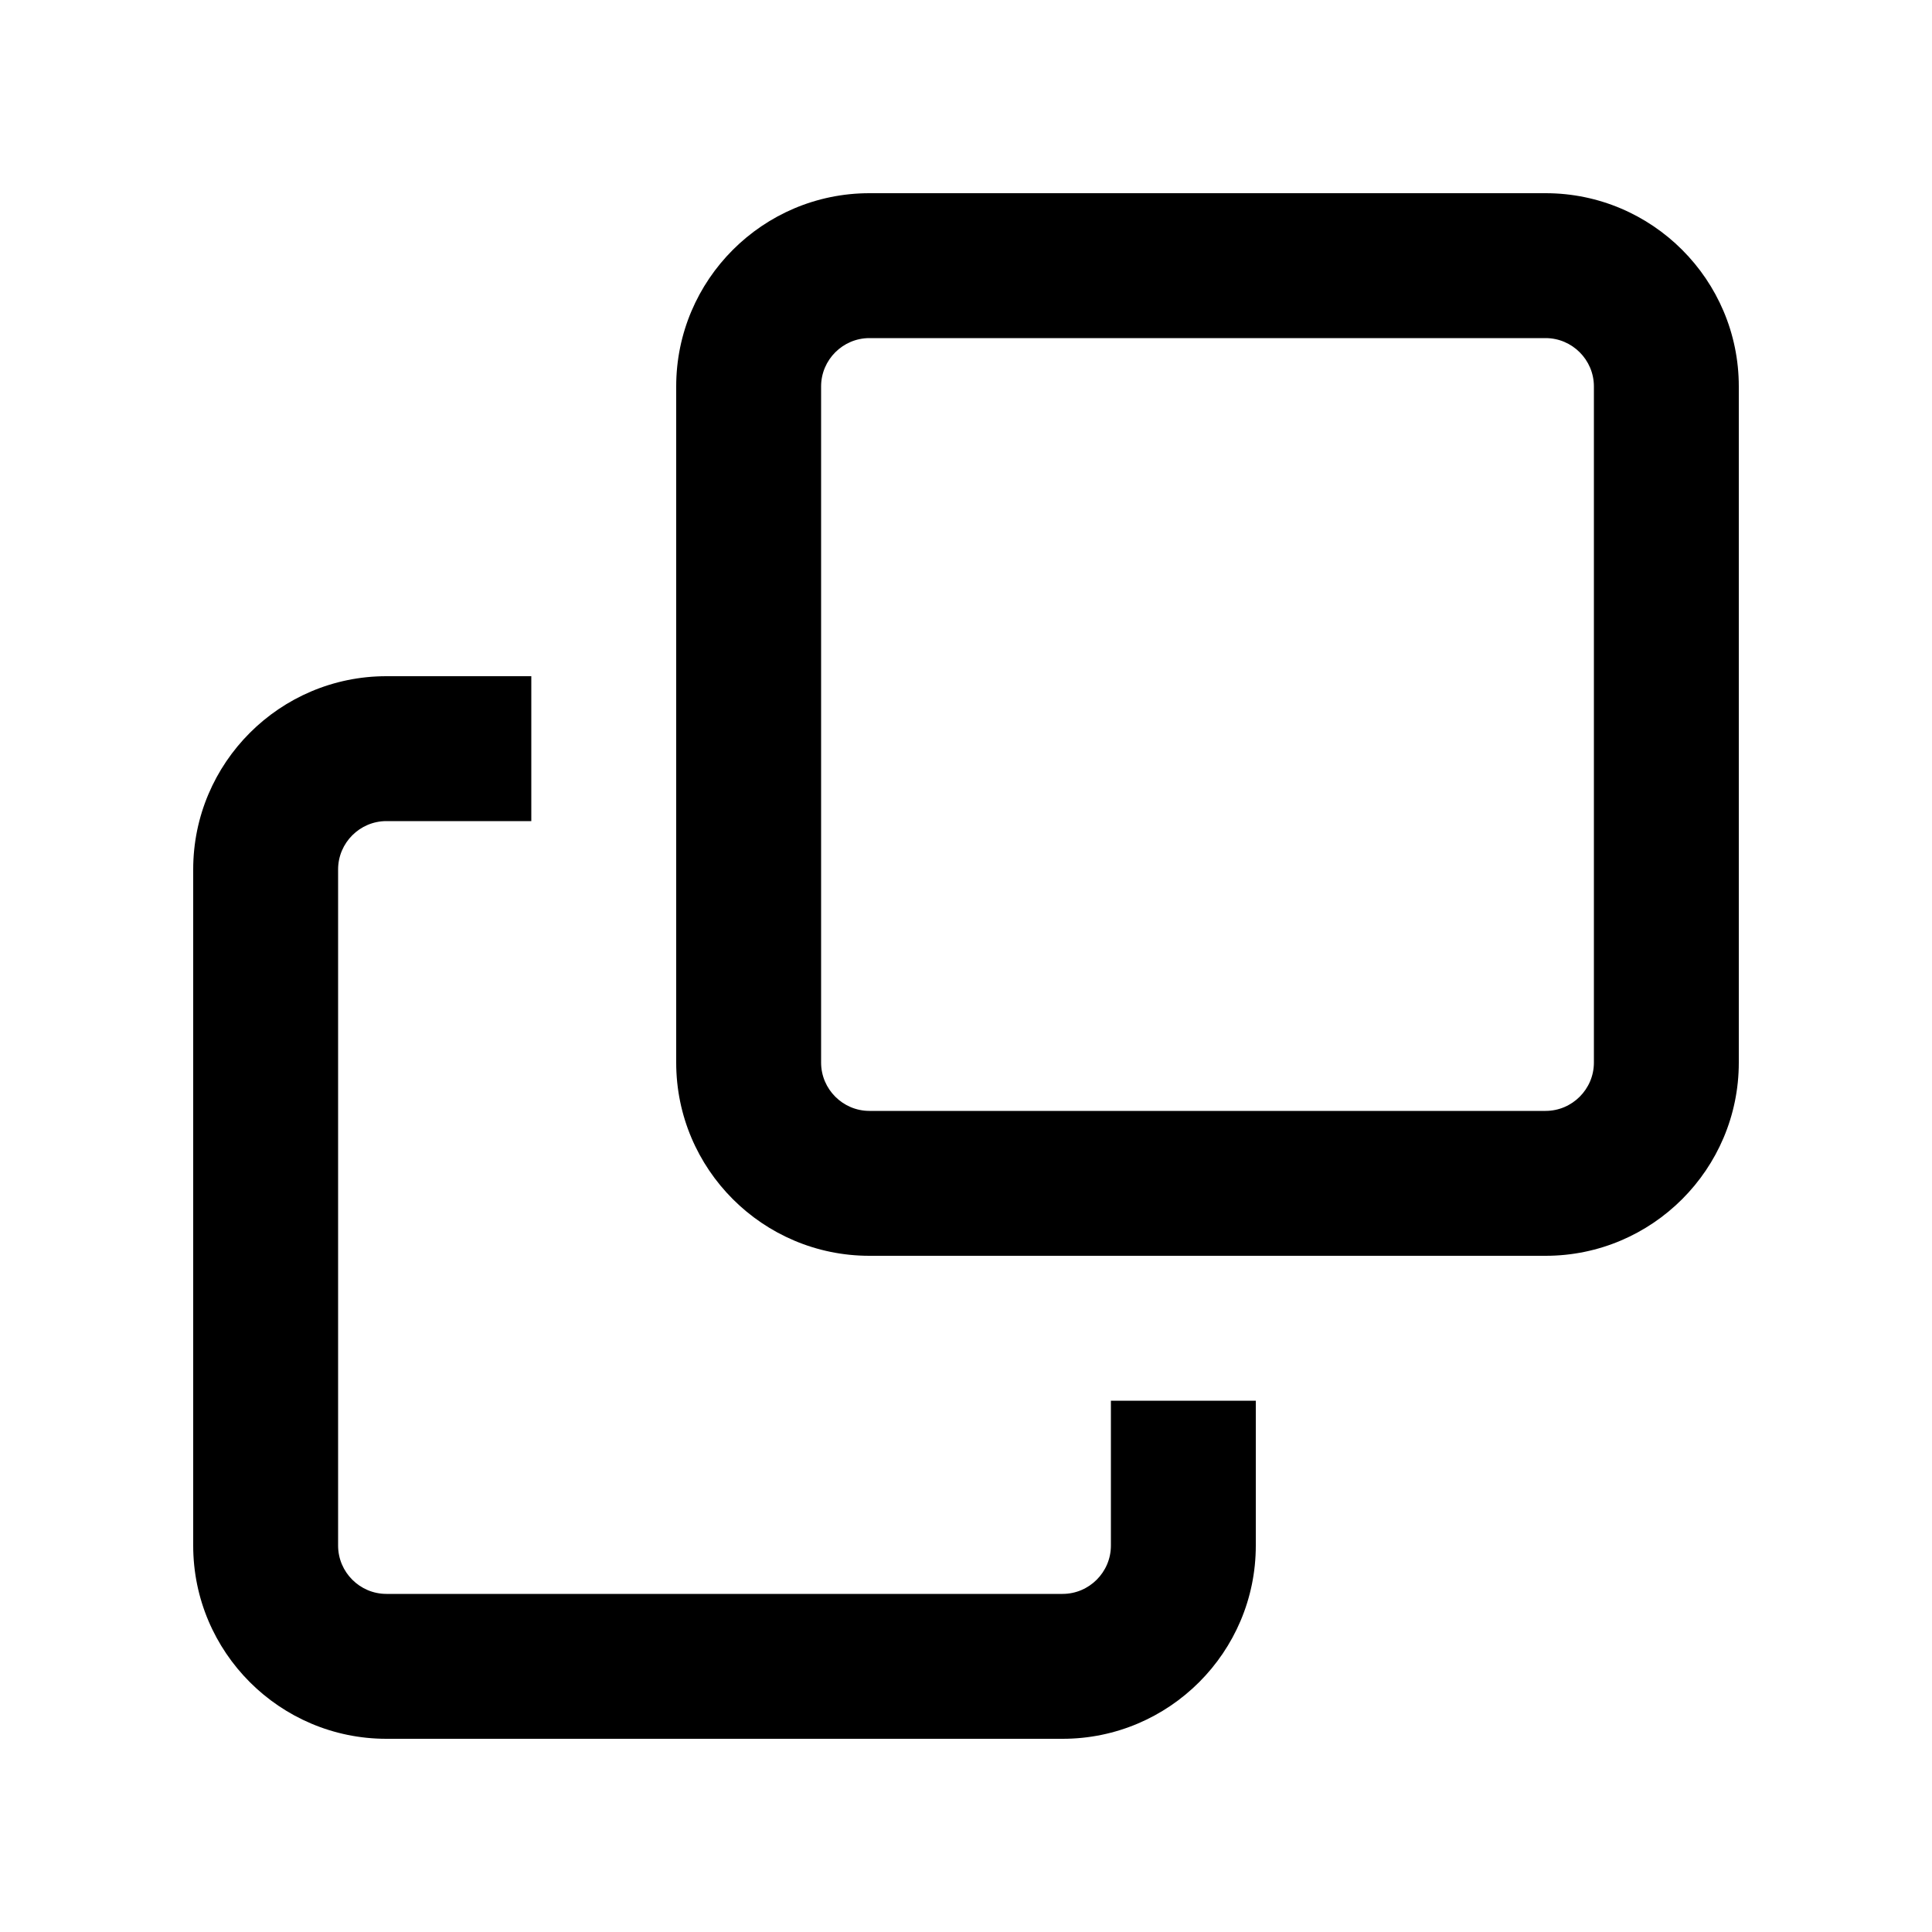
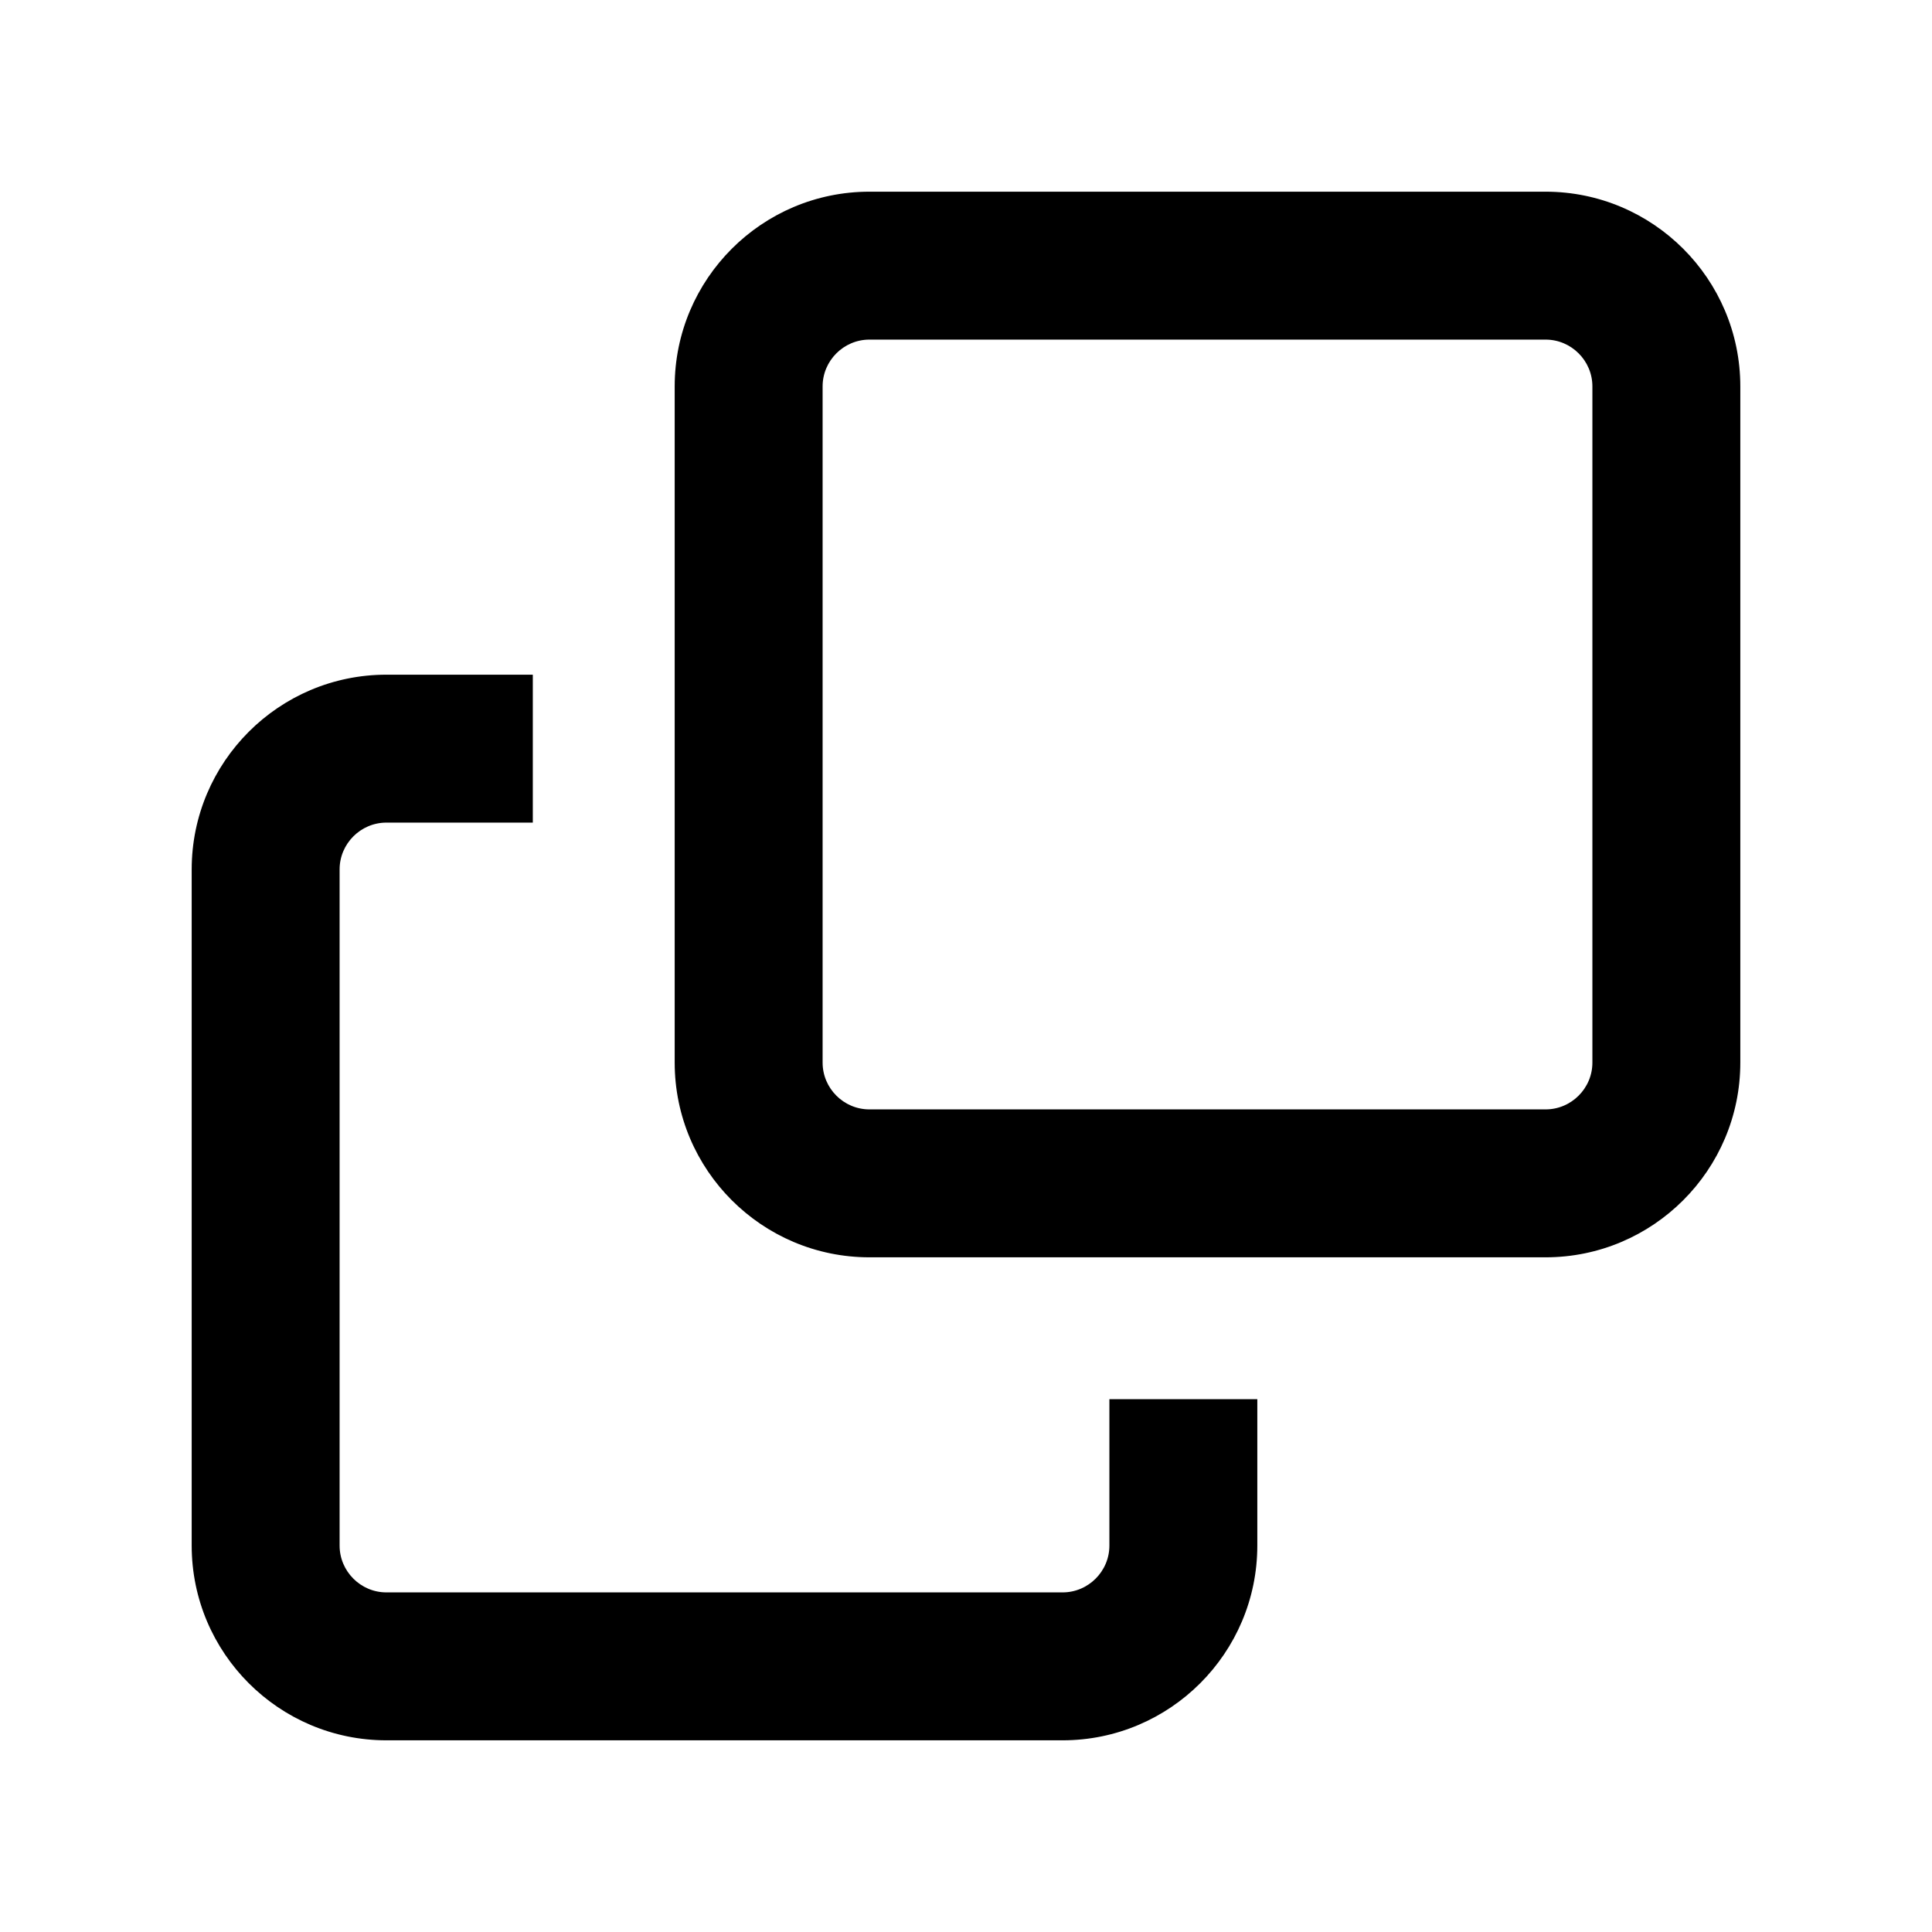
- <svg xmlns="http://www.w3.org/2000/svg" viewBox="0 0 640 640">
+ <svg xmlns="http://www.w3.org/2000/svg" viewBox="0 0 640 640" stroke="black" fill="black">
  <path d="M352 528L128 528C119.2 528 112 520.8 112 512L112 288C112 279.2 119.2 272 128 272L176 272L176 224L128 224C92.7 224 64 252.7 64 288L64 512C64 547.3 92.7 576 128 576L352 576C387.3 576 416 547.3 416 512L416 464L368 464L368 512C368 520.8 360.8 528 352 528zM288 368C279.2 368 272 360.8 272 352L272 128C272 119.2 279.2 112 288 112L512 112C520.8 112 528 119.2 528 128L528 352C528 360.8 520.8 368 512 368L288 368zM224 352C224 387.3 252.7 416 288 416L512 416C547.3 416 576 387.3 576 352L576 128C576 92.7 547.3 64 512 64L288 64C252.7 64 224 92.7 224 128L224 352z" />
</svg>
